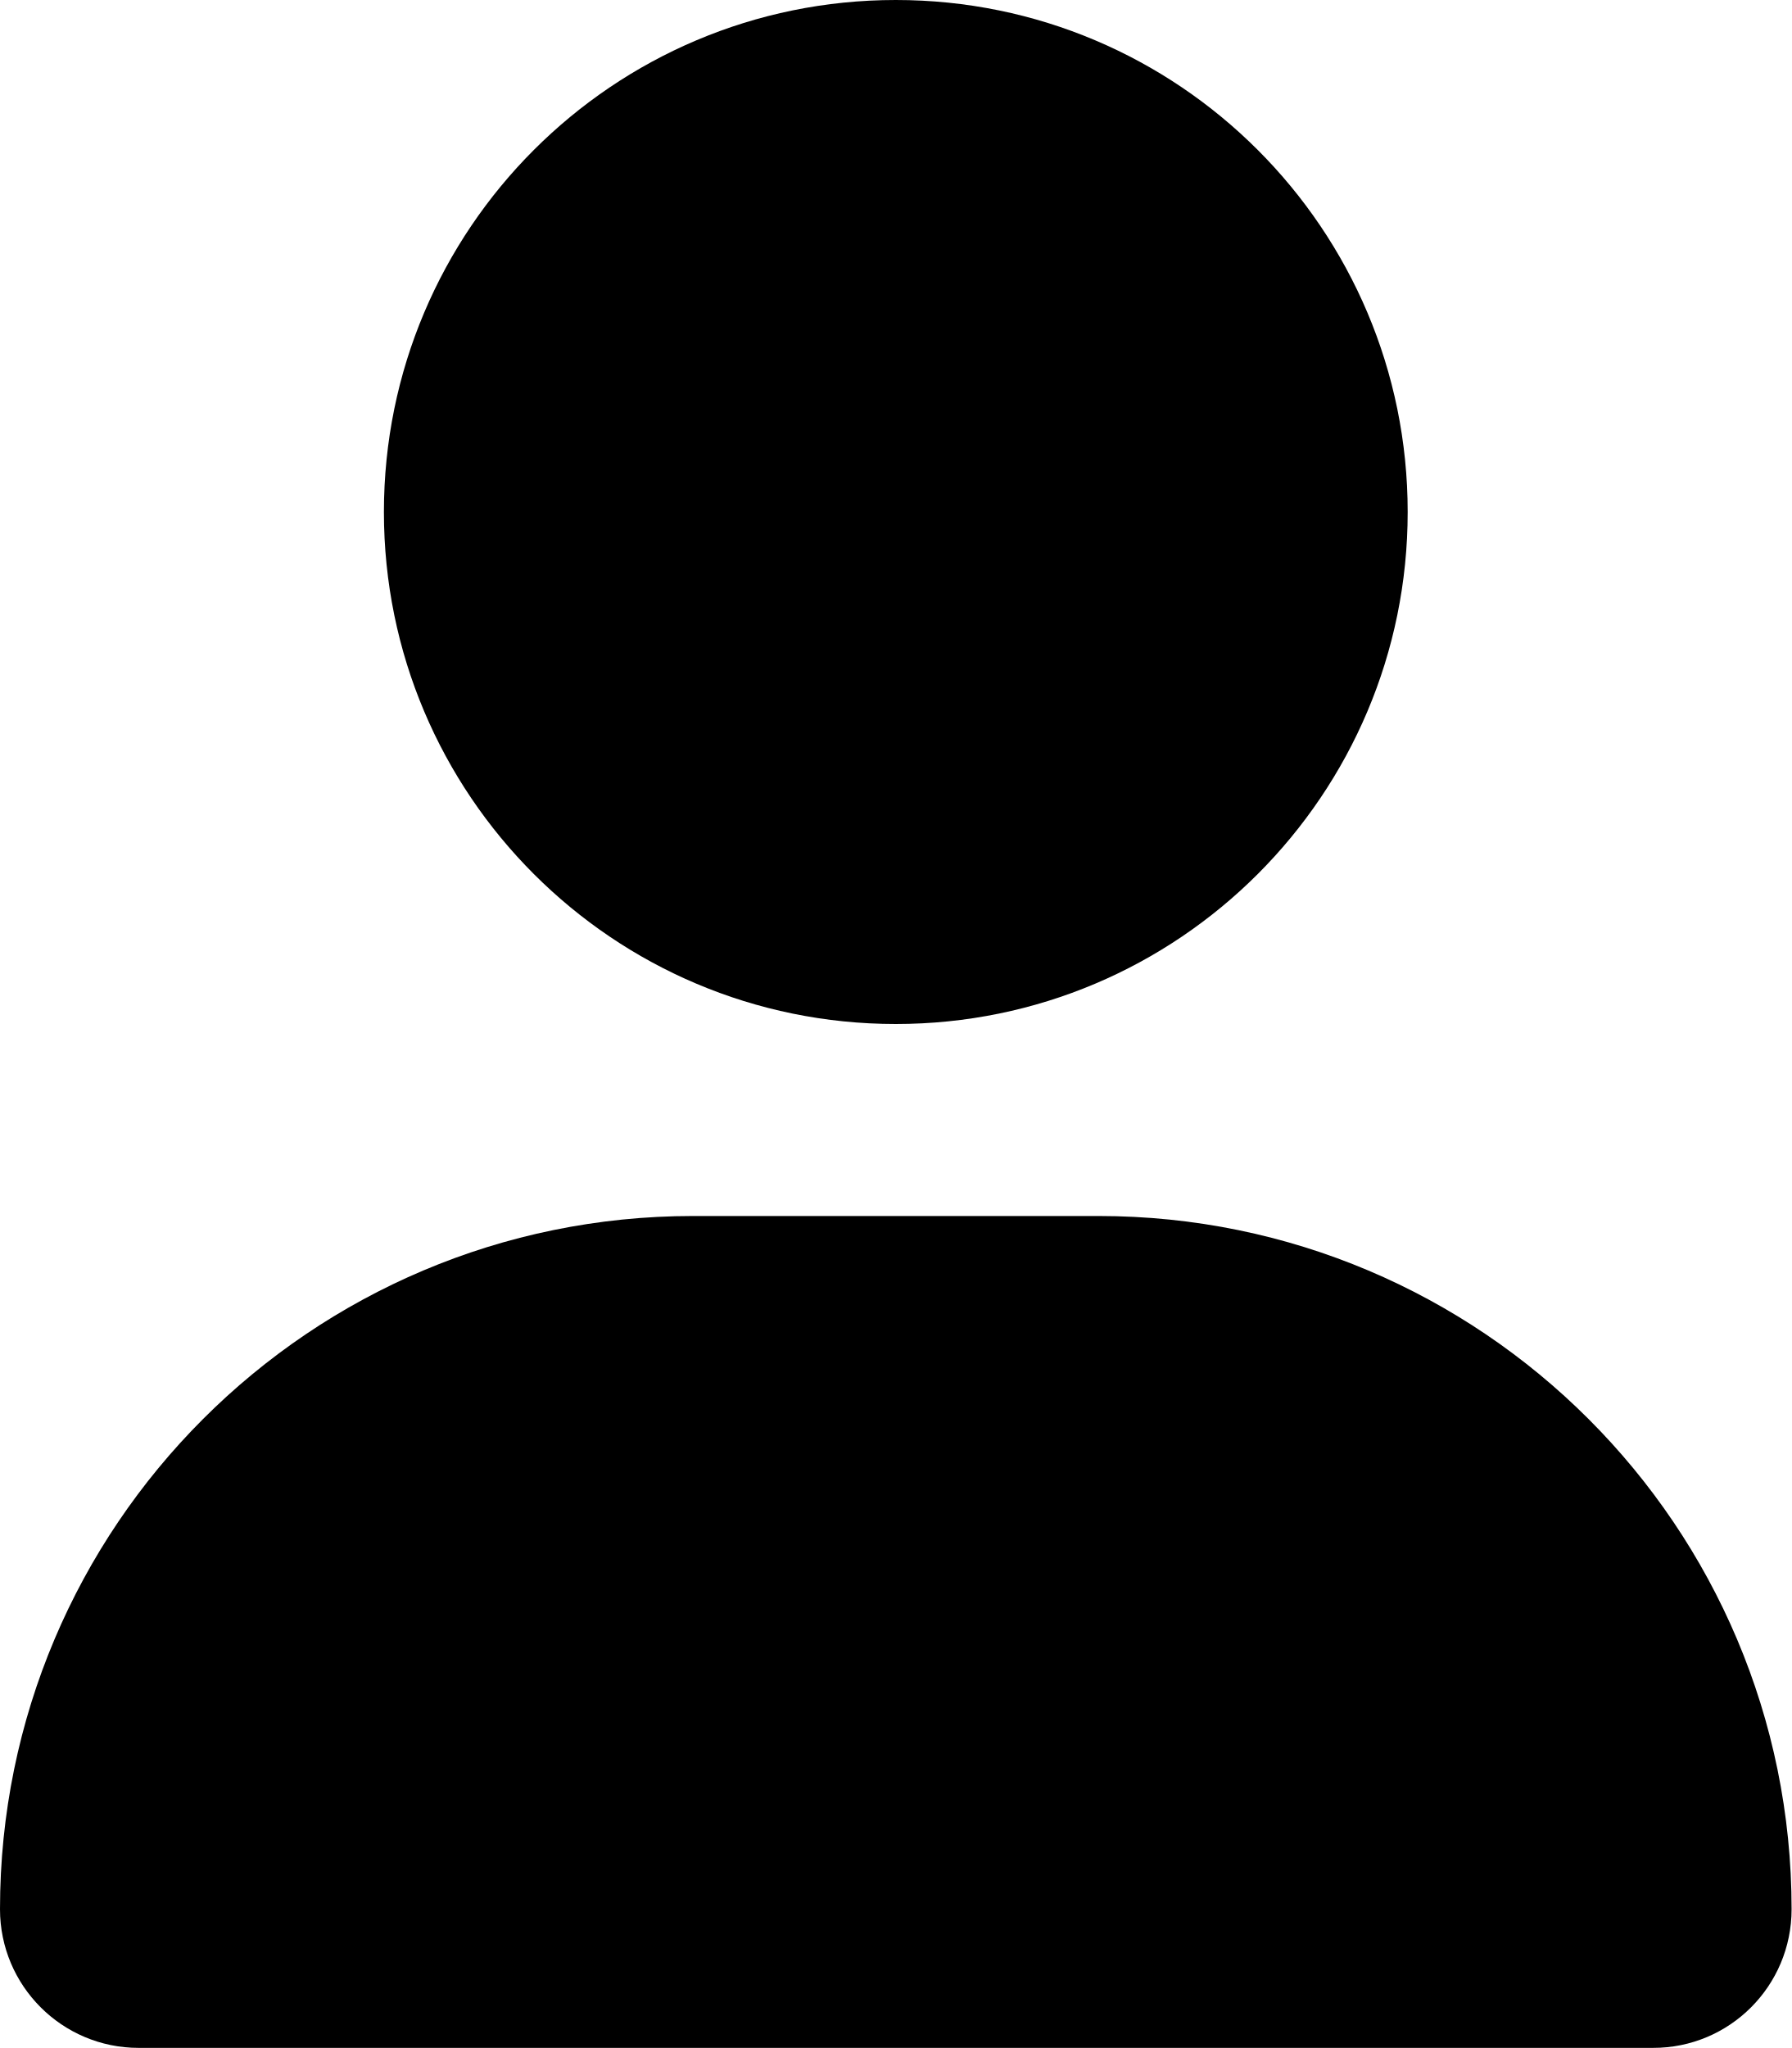
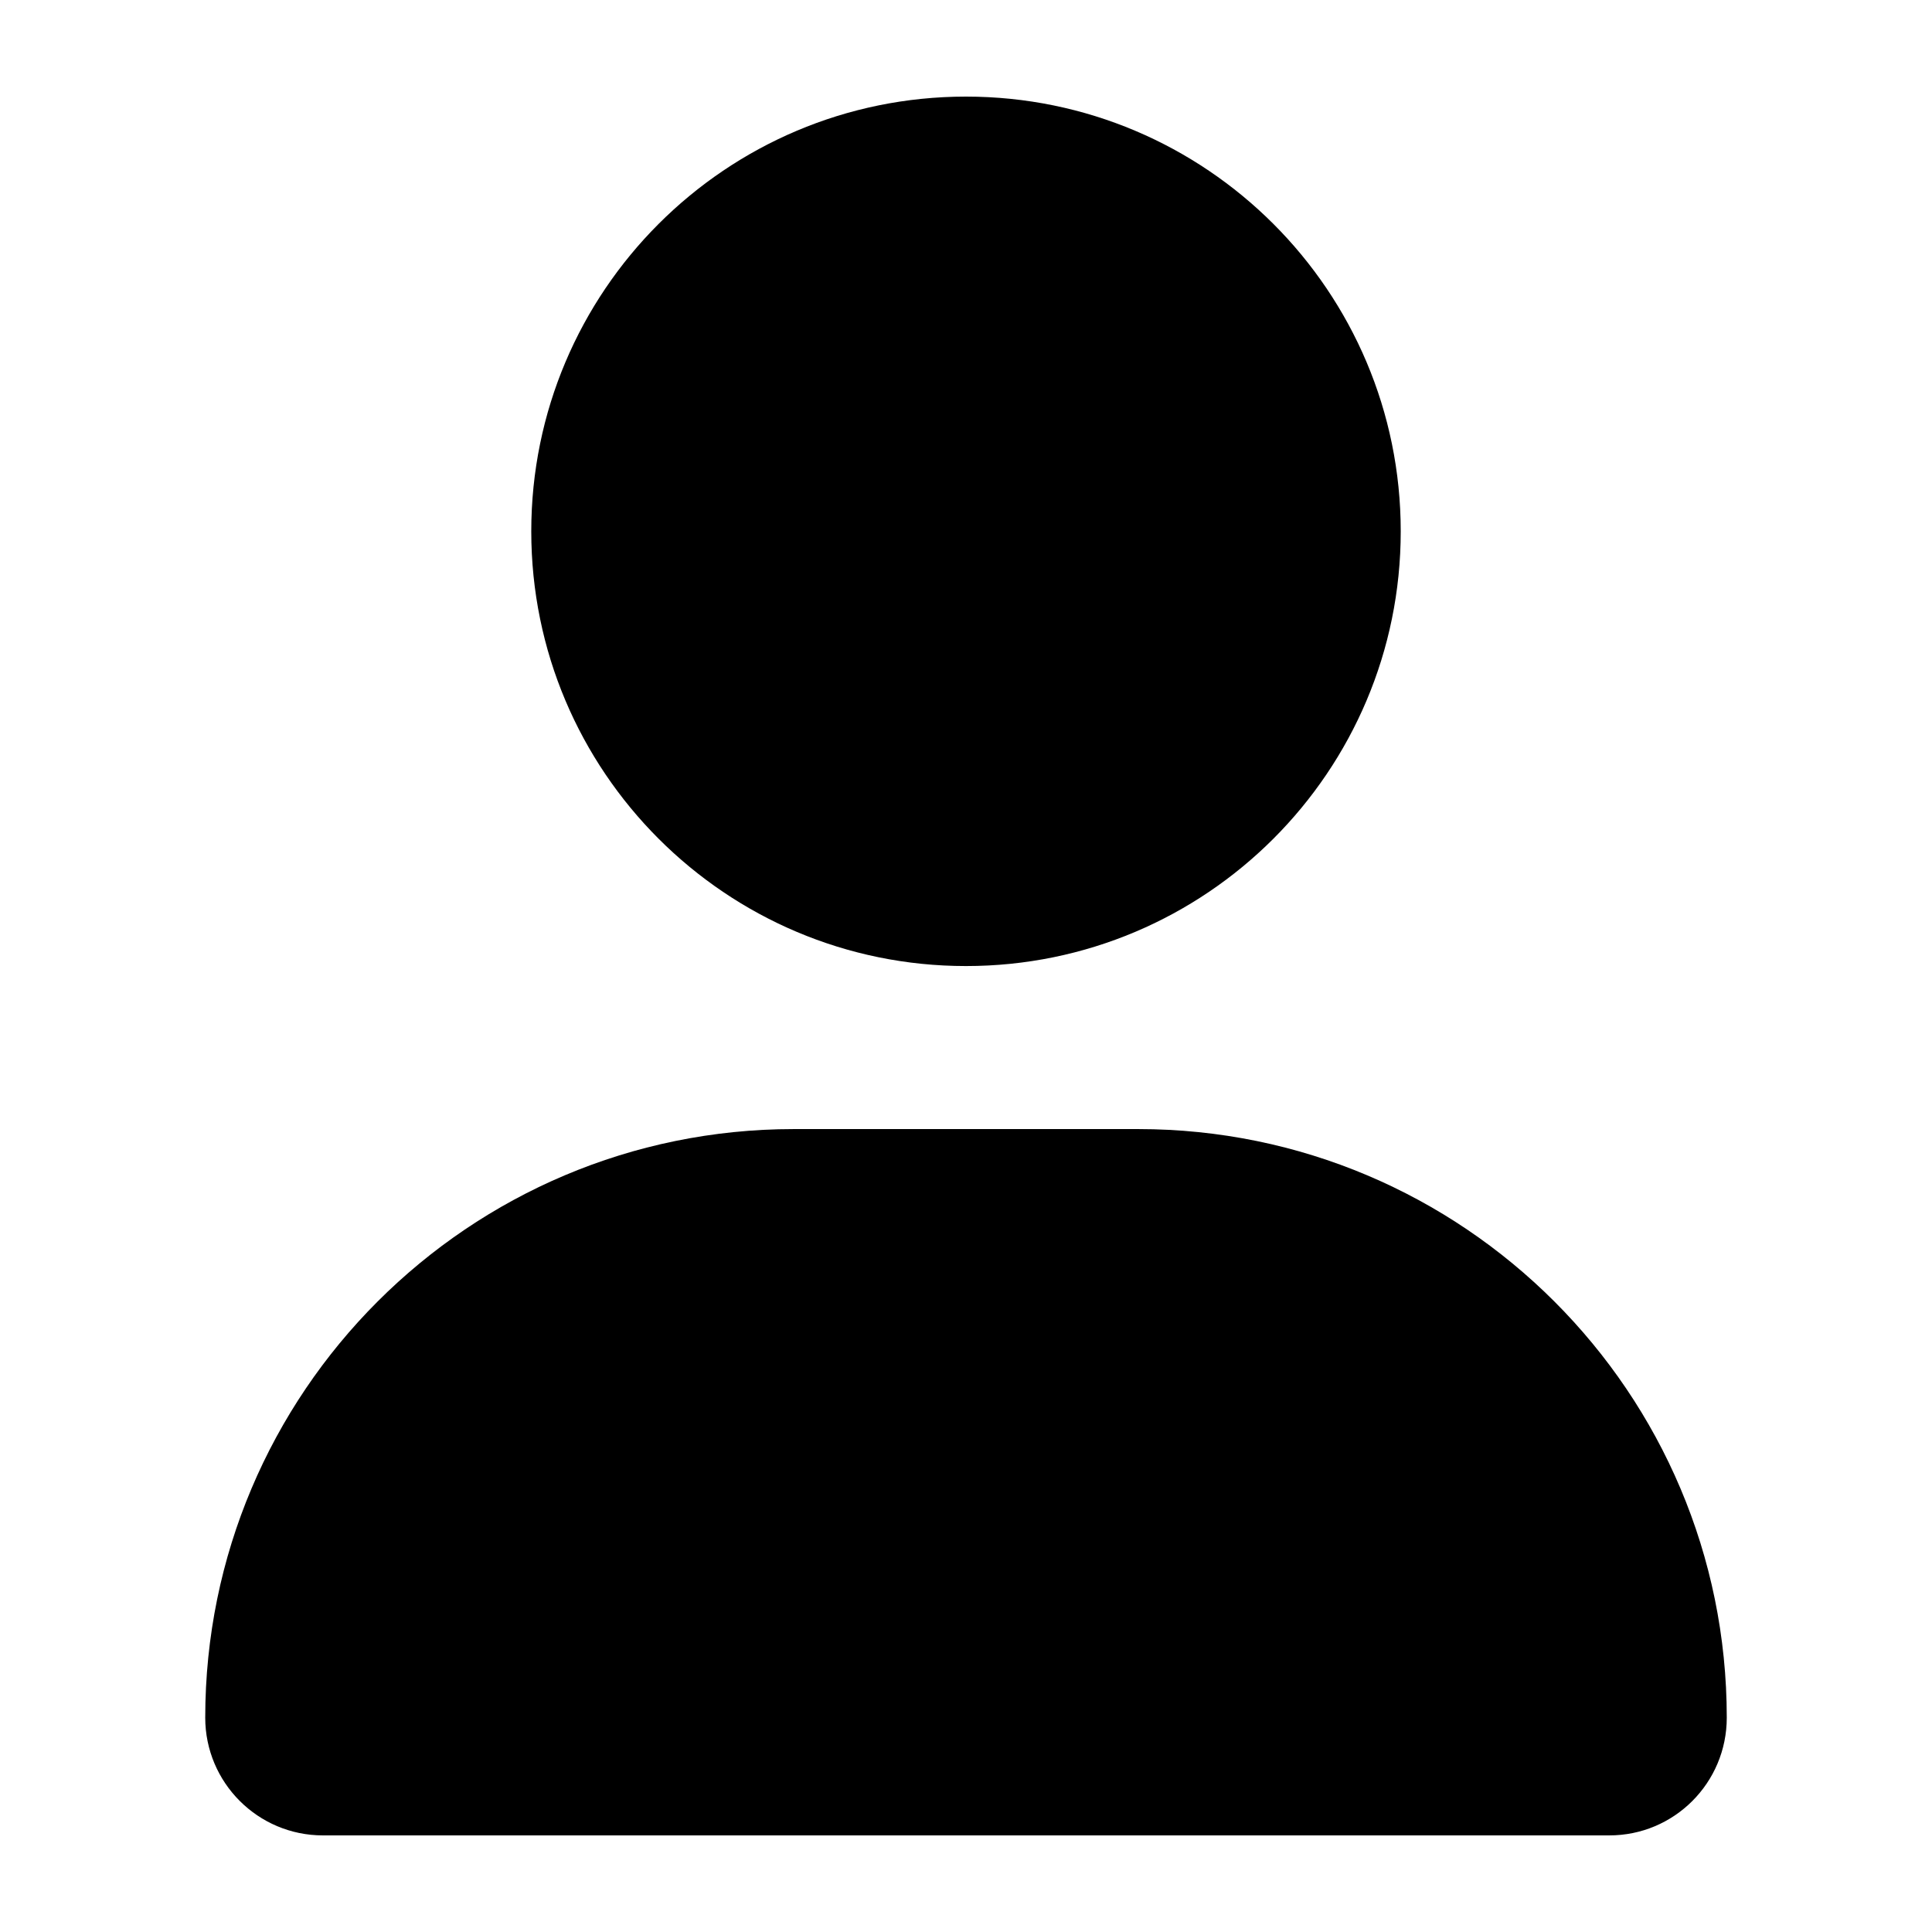
- <svg xmlns="http://www.w3.org/2000/svg" viewBox="0 0 448 512">
-   <path d="M224 256c70.7 0 128-57.31 128-128s-57.3-128-128-128C153.3 0 96 57.31 96 128S153.3 256 224 256zM274.7 304H173.3C77.61 304 0 381.6 0 477.3c0 19.14 15.52 34.67 34.66 34.67h378.7C432.5 512 448 496.5 448 477.3C448 381.6 370.4 304 274.7 304z" />
+ <svg xmlns="http://www.w3.org/2000/svg" version="1.1" id="Layer_1" x="0px" y="0px" width="1000px" height="1000px" viewBox="0 0 1000 1000" enable-background="new 0 0 1000 1000" xml:space="preserve">
+   <path d="M499.999,500.027c124.284,0,225.015-100.747,225.015-225.016C725.014,150.746,624.283,50,499.999,50  S274.985,150.746,274.985,275.014C274.985,399.281,375.715,500.027,499.999,500.027z M589.125,584.406H410.874  c-168.214,0-304.646,136.414-304.646,304.646c0,33.646,27.282,60.947,60.928,60.947h665.723  c33.646,0.052,60.894-27.194,60.894-60.947C893.772,720.82,757.357,584.406,589.125,584.406z" />
</svg>
